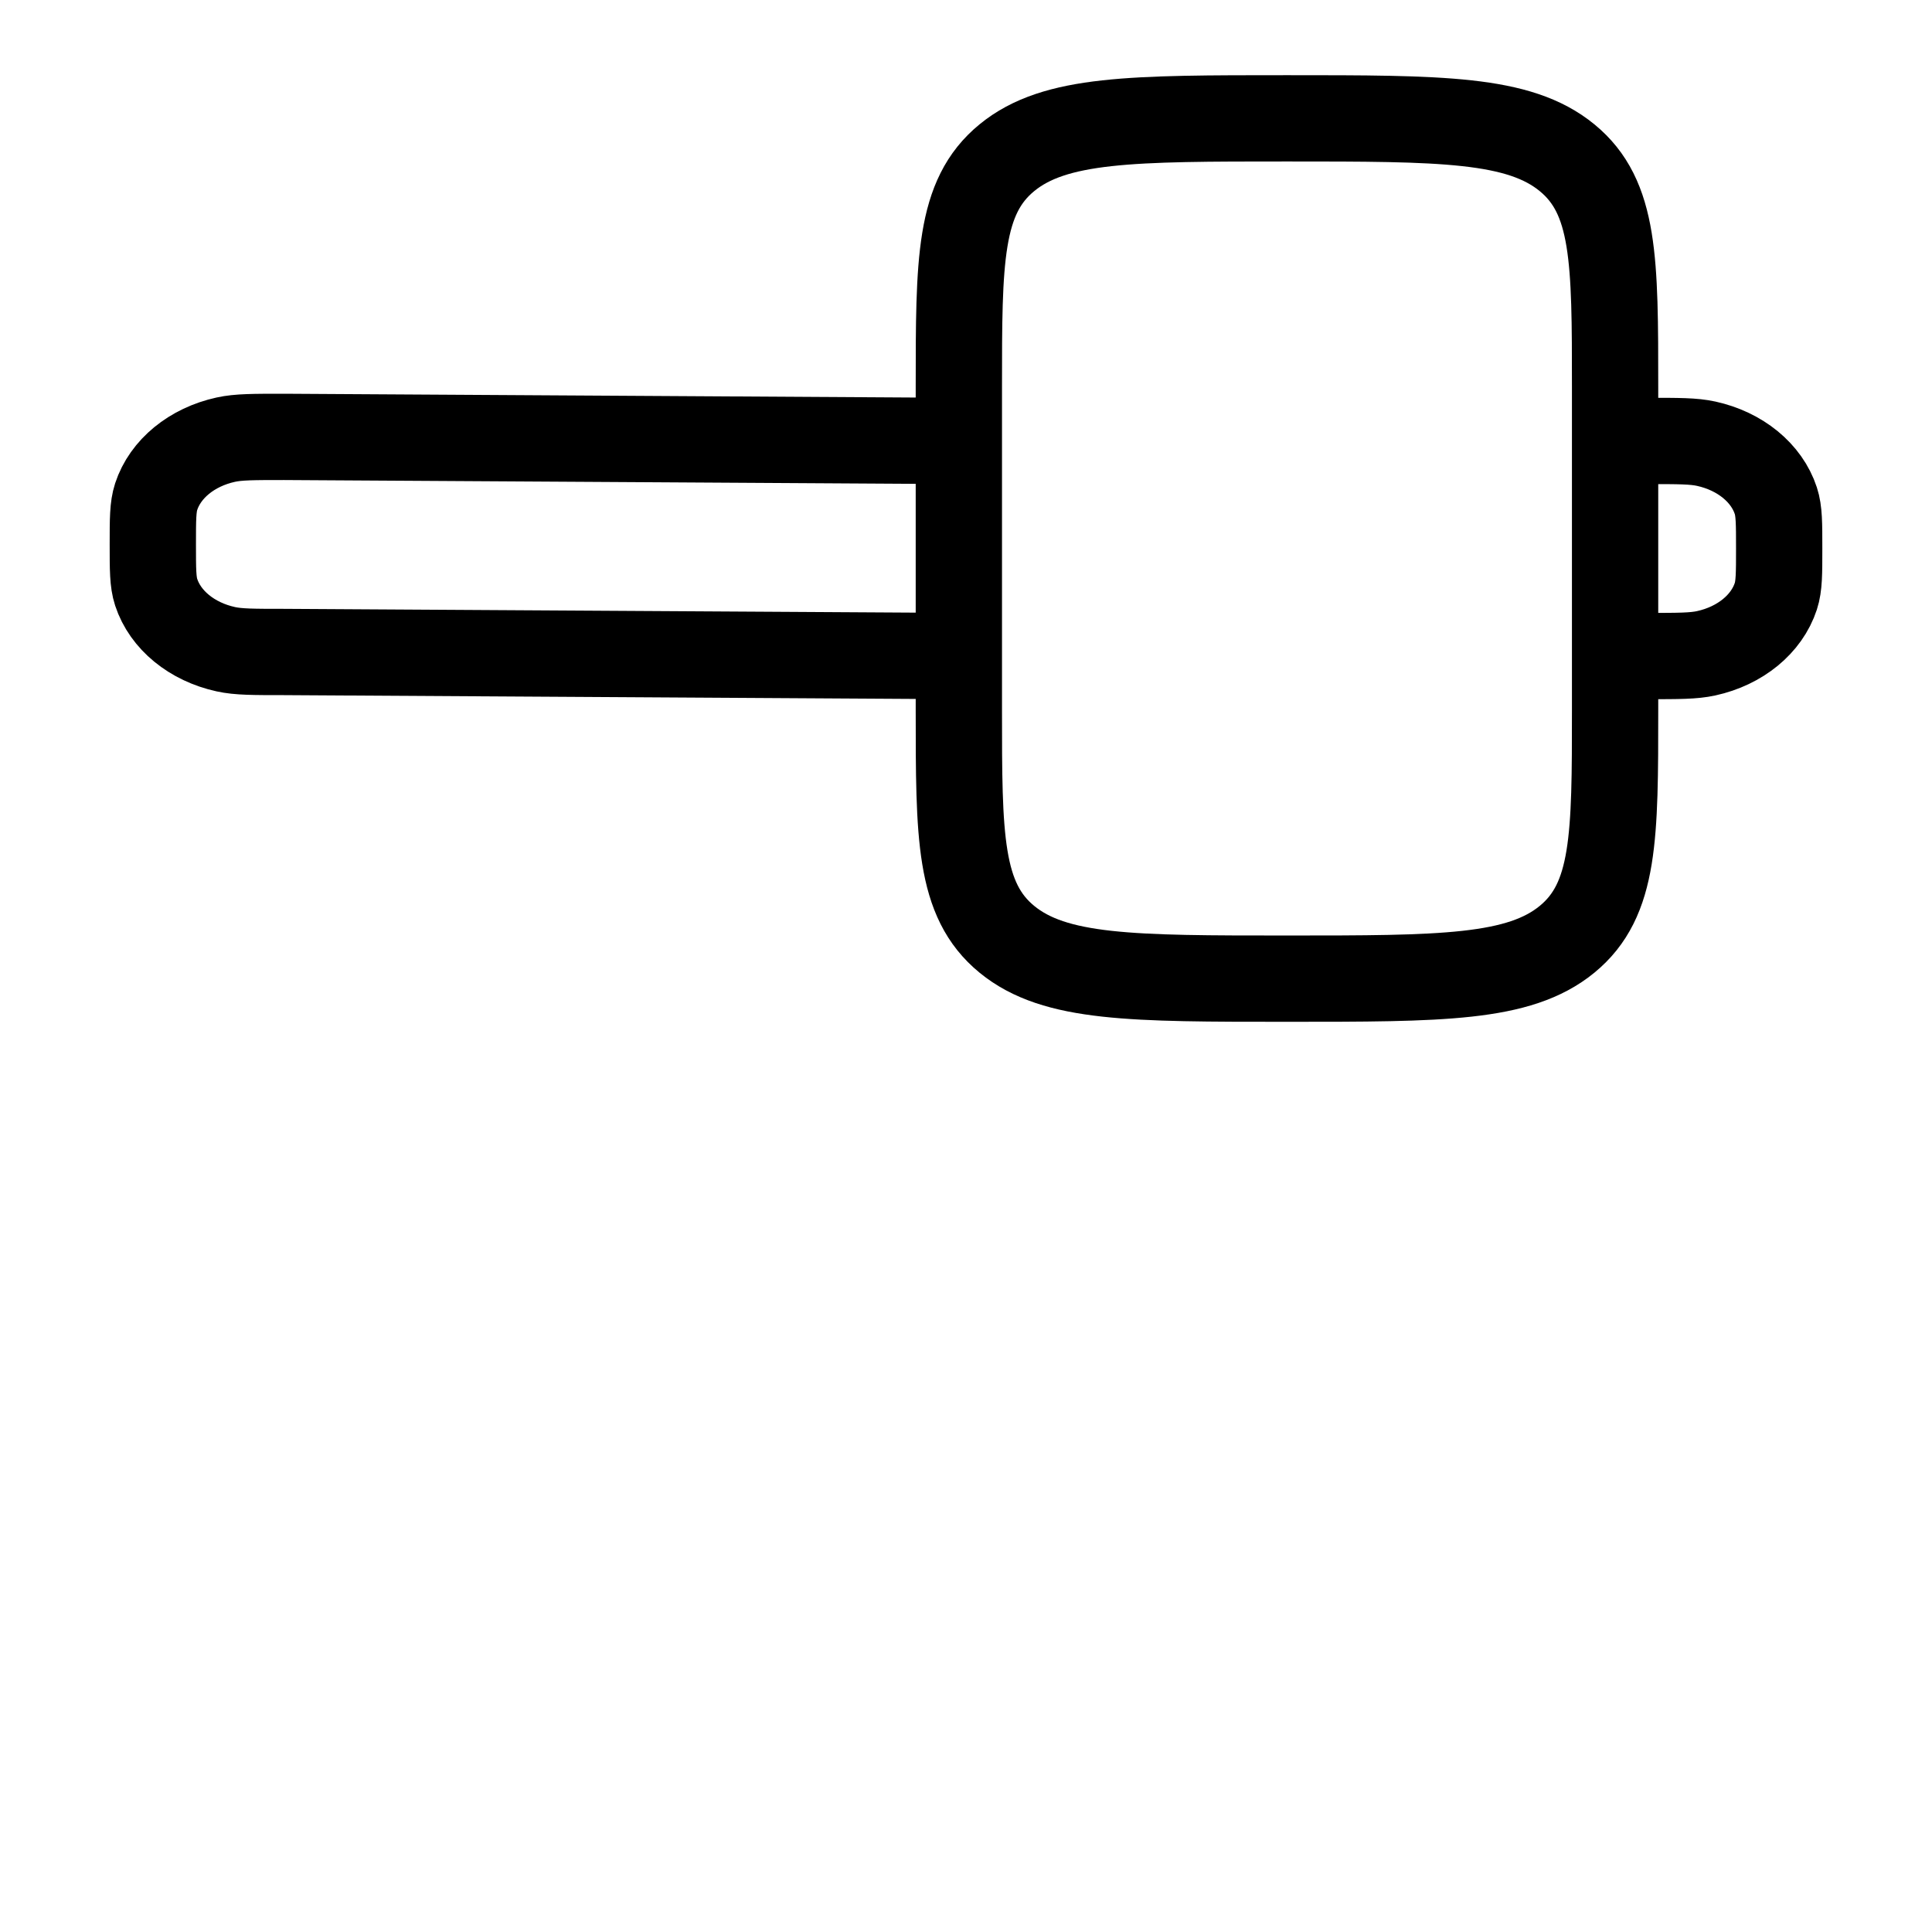
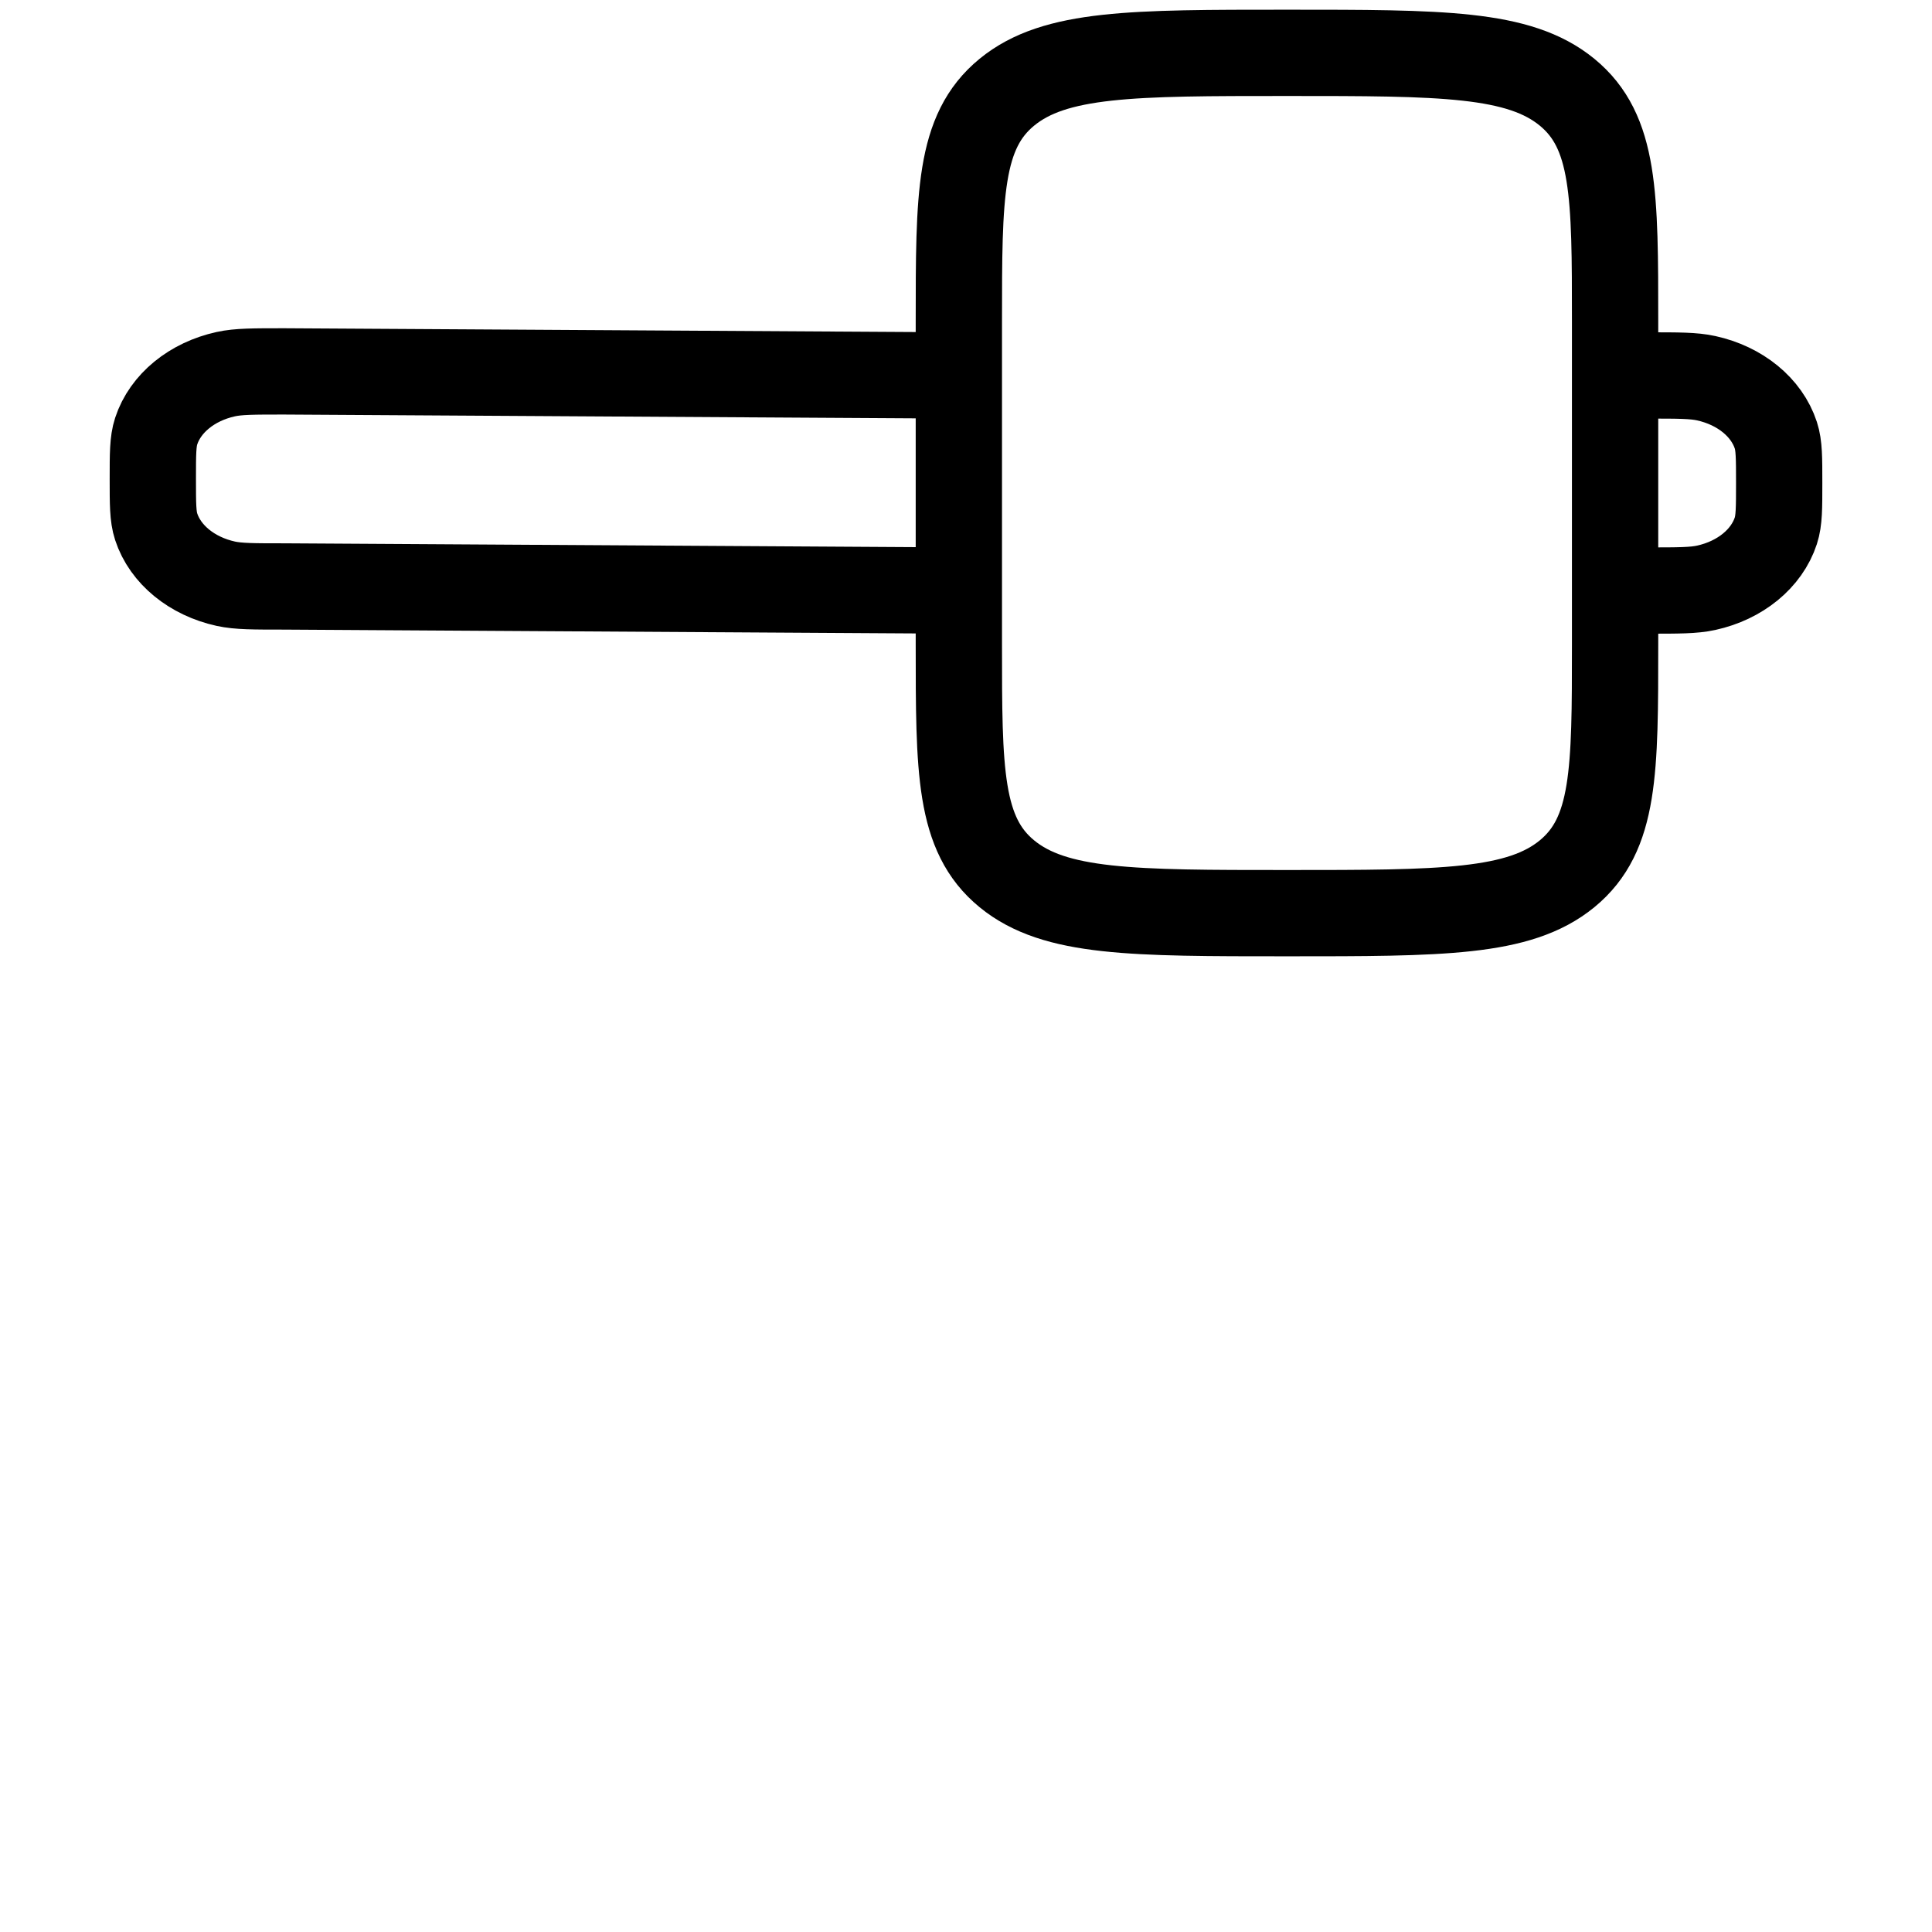
- <svg xmlns="http://www.w3.org/2000/svg" width="100%" height="100%" viewBox="0 0 60 60" version="1.1" xml:space="preserve" style="fill-rule:evenodd;clip-rule:evenodd;">
-   <path d="M50.158,20.374L51.177,20.374C52.125,20.374 52.599,20.374 52.988,20.288C54.043,20.057 54.867,19.382 55.15,18.517C55.254,18.198 55.254,17.81 55.254,17.034C55.254,16.257 55.254,15.869 55.15,15.551C54.867,14.686 54.043,14.011 52.988,13.78C52.599,13.694 52.125,13.694 51.177,13.694L50.158,13.694M29.778,20.374L8.823,20.248C7.875,20.248 7.401,20.248 7.012,20.162C5.958,19.931 5.133,19.256 4.85,18.391C4.746,18.073 4.746,17.684 4.746,16.907C4.746,16.131 4.746,15.743 4.85,15.425C5.133,14.56 5.958,13.885 7.012,13.654C7.401,13.568 7.875,13.568 8.823,13.568L29.778,13.694M29.778,12.024L29.778,22.043C29.778,25.98 29.778,27.948 31.27,29.171C32.762,30.393 35.165,30.393 39.969,30.393C44.772,30.393 47.174,30.393 48.666,29.171C50.158,27.948 50.158,25.98 50.158,22.043L50.158,12.024C50.158,8.088 50.158,6.12 48.666,4.898C47.174,3.675 44.772,3.675 39.969,3.675C35.165,3.675 32.762,3.675 31.27,4.898C29.778,6.12 29.778,8.088 29.778,12.024Z" style="fill:none;fill-rule:nonzero;stroke:#000;stroke-width:2.68px;" />
+ <svg xmlns="http://www.w3.org/2000/svg" width="100%" height="100%" viewBox="0 0 60 60" version="1.1">
+   <path d="M50.158,18.34L51.177,18.34C52.125,18.34 52.599,18.34 52.988,18.254C54.043,18.023 54.867,17.348 55.15,16.483C55.254,16.164 55.254,15.776 55.254,15C55.254,14.223 55.254,13.835 55.15,13.517C54.867,12.652 54.043,11.977 52.988,11.746C52.599,11.66 52.125,11.66 51.177,11.66L50.158,11.66M29.778,18.34L8.823,18.213C7.875,18.213 7.401,18.213 7.012,18.128C5.958,17.896 5.133,17.221 4.85,16.357C4.746,16.039 4.746,15.65 4.746,14.873C4.746,14.097 4.746,13.709 4.85,13.391C5.133,12.526 5.958,11.851 7.012,11.62C7.401,11.534 7.875,11.534 8.823,11.534L29.778,11.66M29.778,9.99L29.778,20.009C29.778,23.946 29.778,25.914 31.27,27.137C32.762,28.359 35.165,28.359 39.969,28.359C44.772,28.359 47.174,28.359 48.666,27.137C50.158,25.914 50.158,23.946 50.158,20.009L50.158,9.99C50.158,6.054 50.158,4.086 48.666,2.863C47.174,1.641 44.772,1.641 39.969,1.641C35.165,1.641 32.762,1.641 31.27,2.863C29.778,4.086 29.778,6.054 29.778,9.99Z" style="fill:none;stroke:#000;stroke-width:2.68px;" />
</svg>
